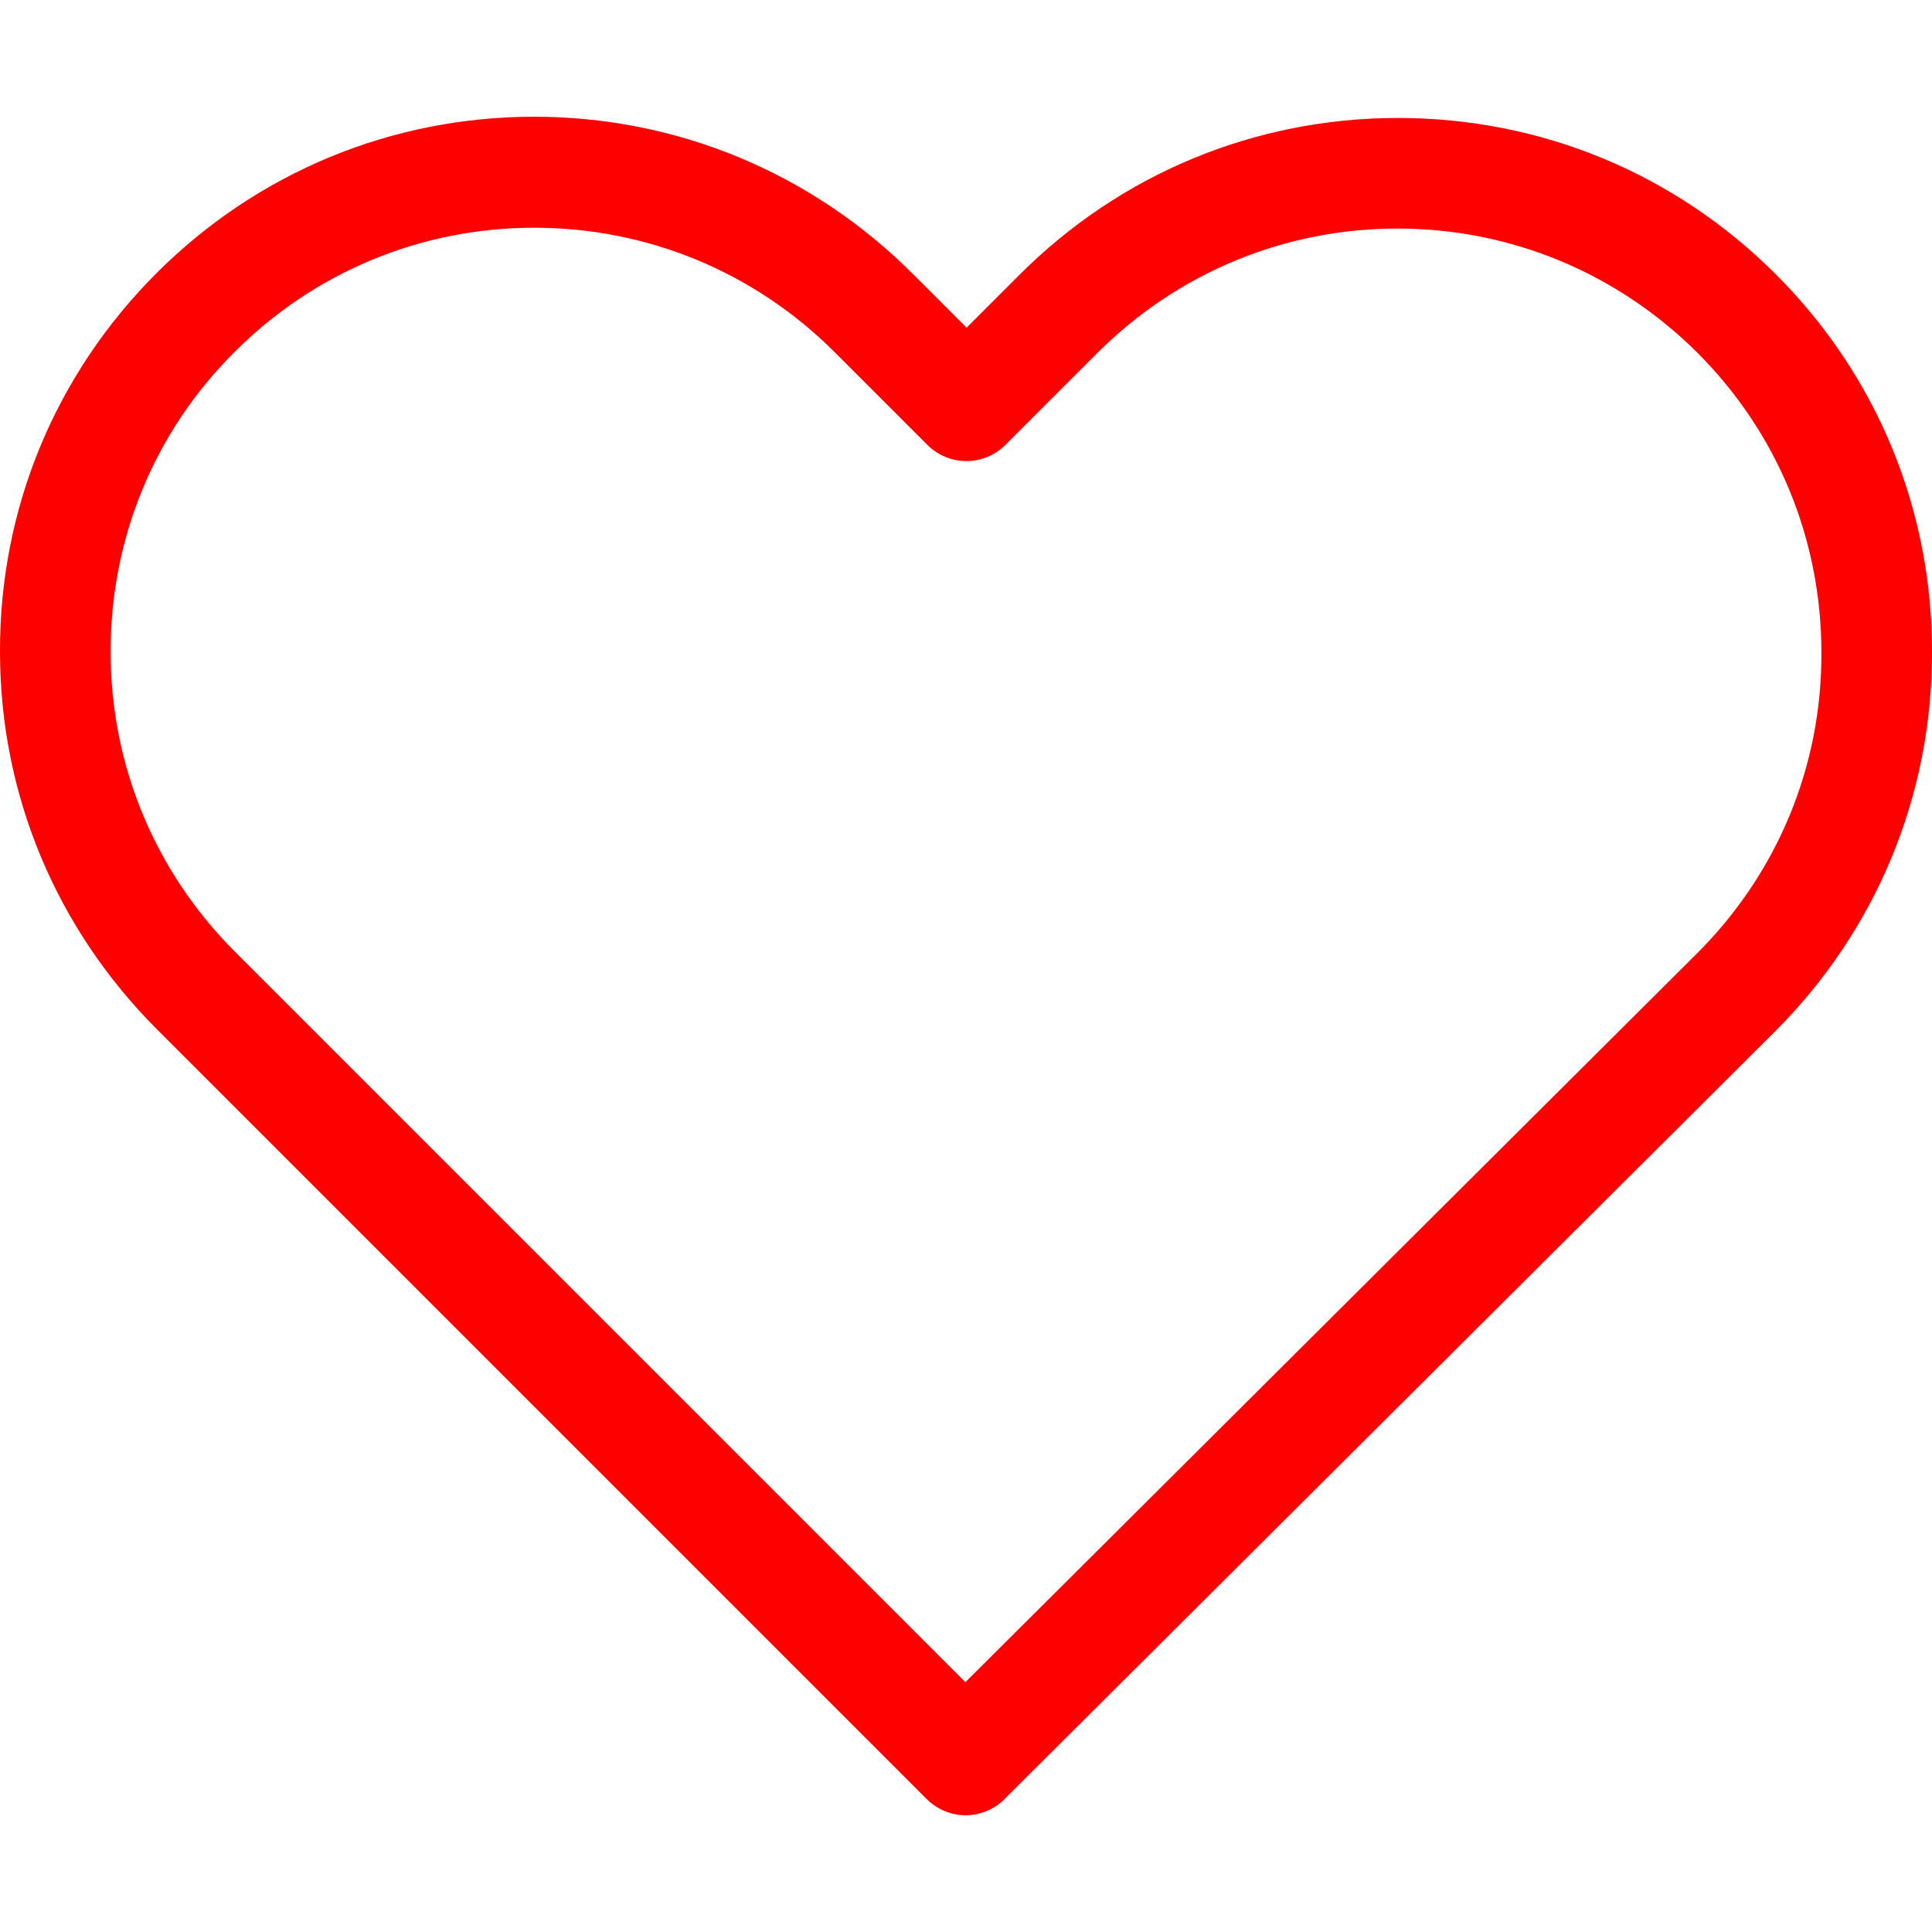
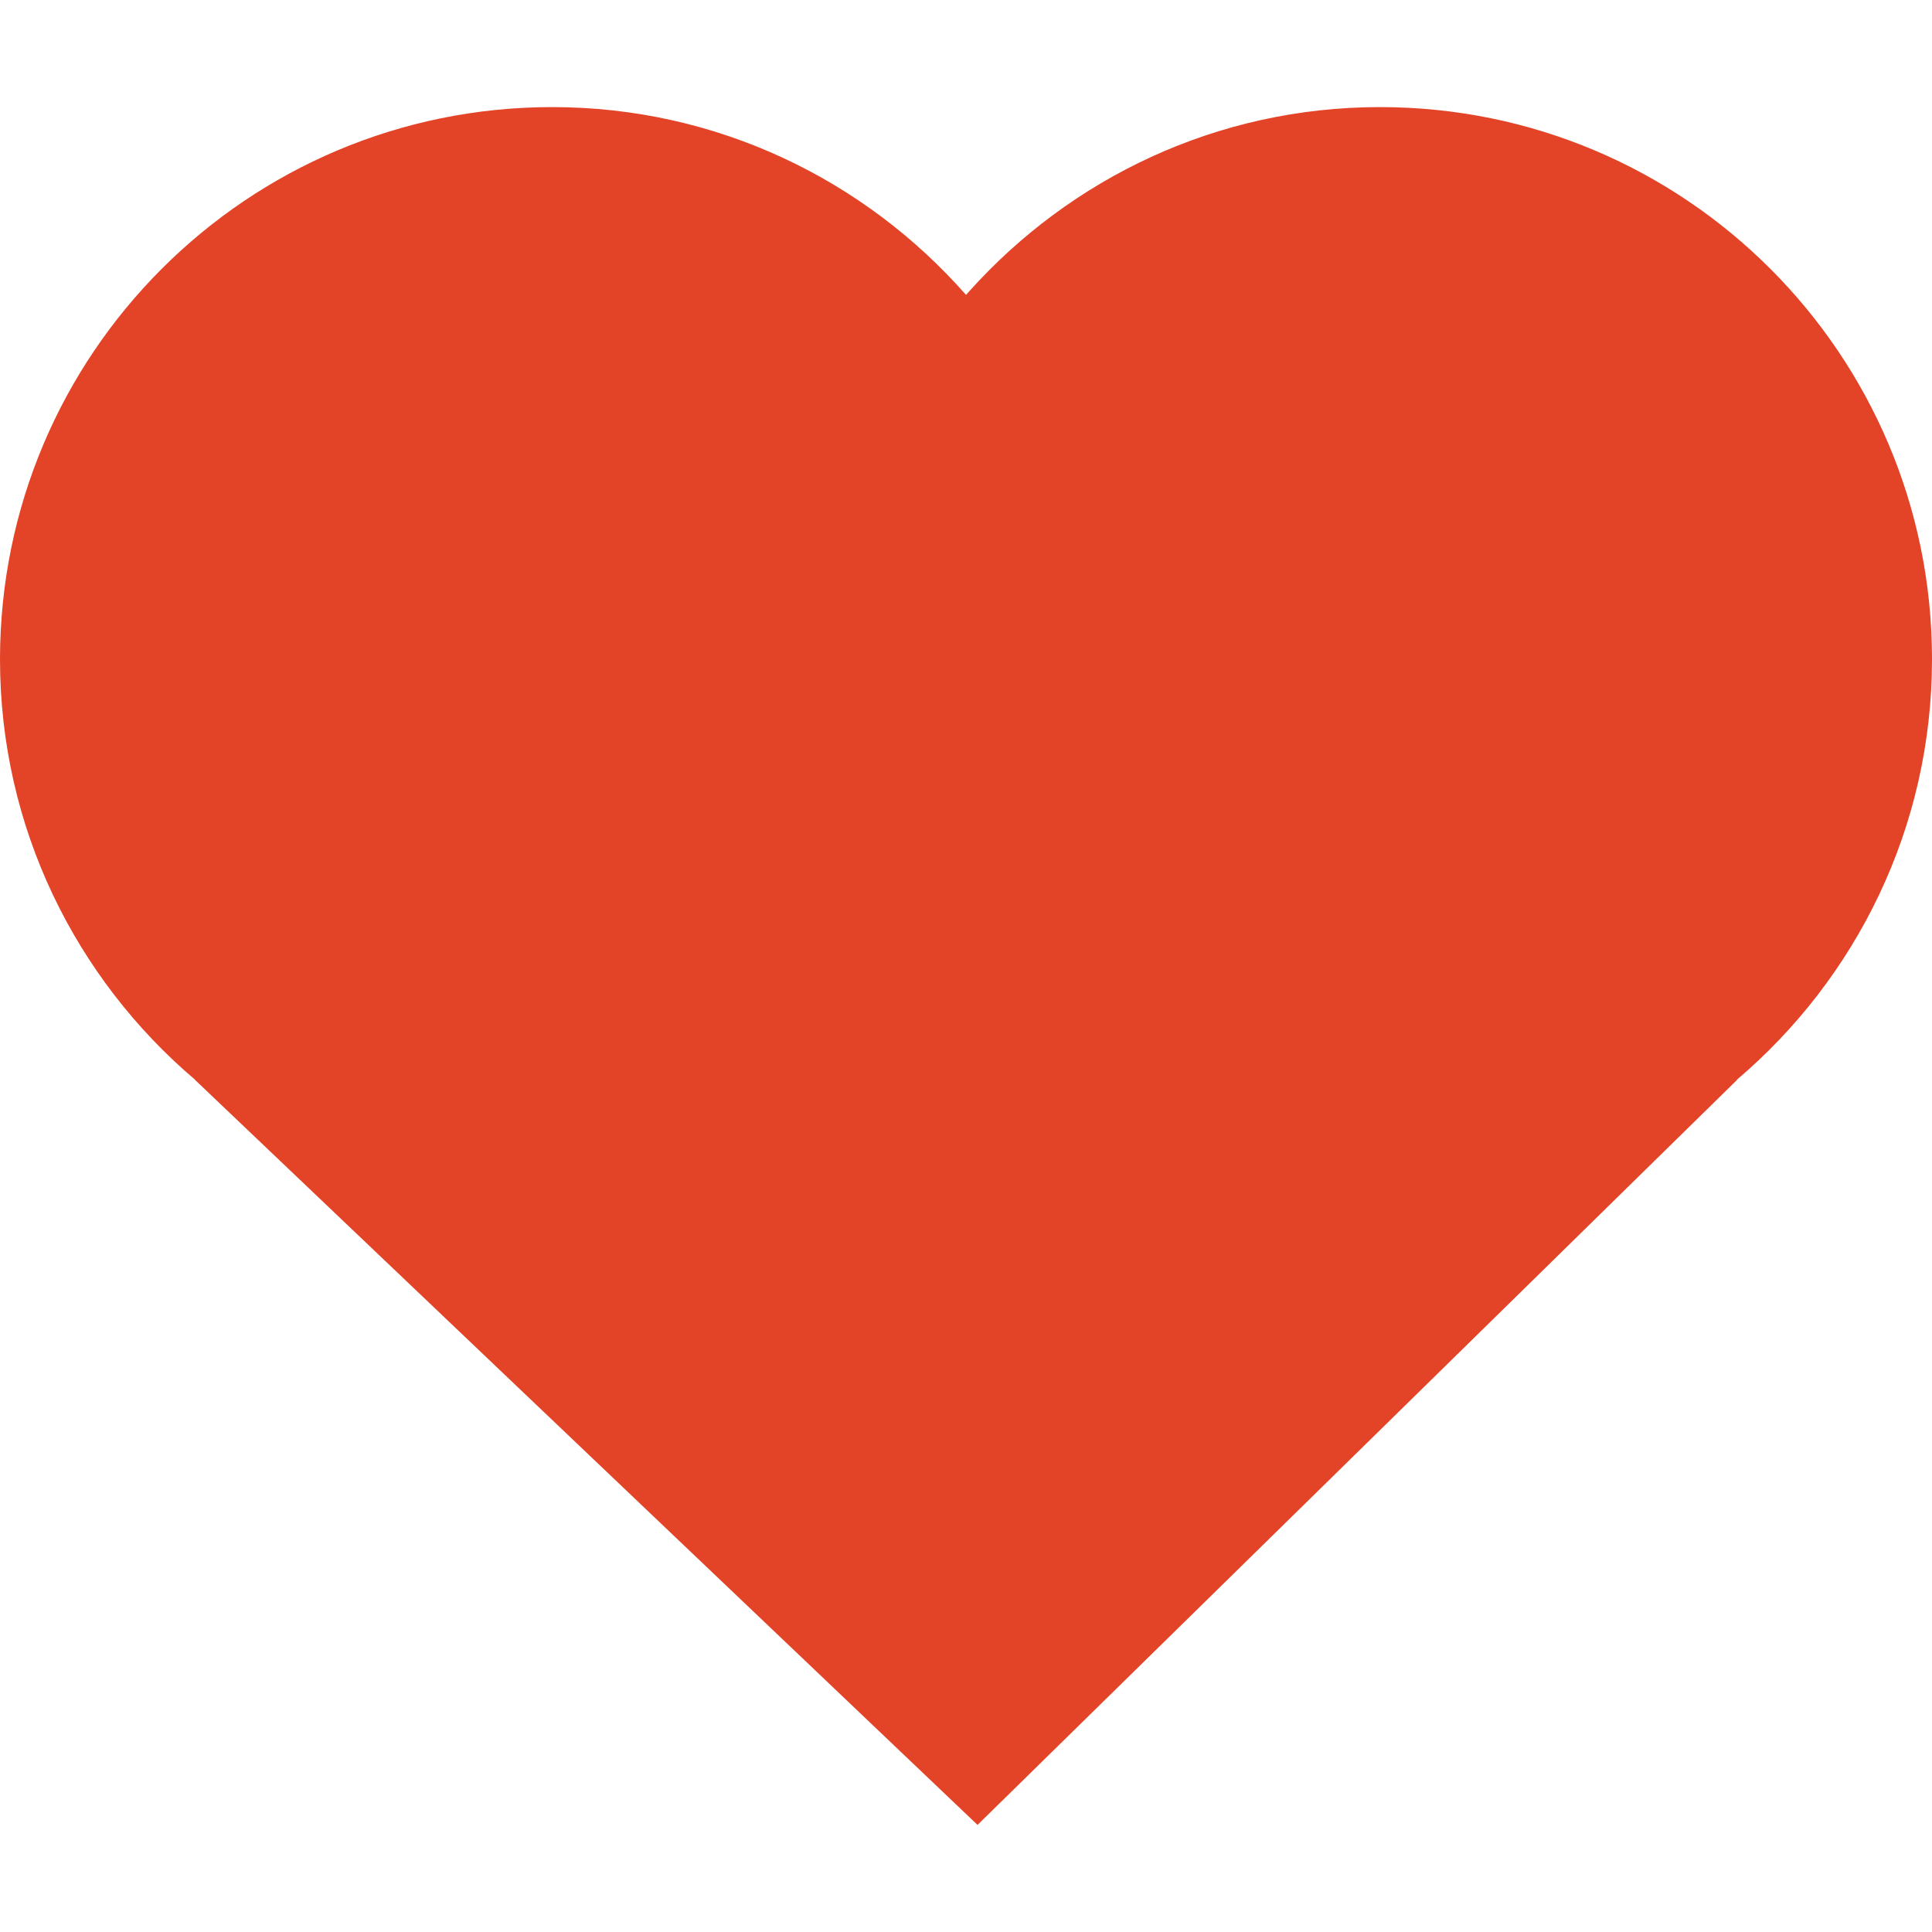
- <svg xmlns="http://www.w3.org/2000/svg" width="19" height="19" viewBox="0 0 471.701 471.701" style="enable-background:new 0 0 512 512" xml:space="preserve">
-   <path d="M433.601,67.001c-24.7-24.7-57.4-38.2-92.3-38.2s-67.7,13.6-92.4,38.3l-12.9,12.9l-13.1-13.1c-24.7-24.7-57.6-38.4-92.5-38.4c-34.8,0-67.6,13.6-92.2,38.2c-24.7,24.7-38.3,57.5-38.2,92.4c0,34.9,13.7,67.6,38.4,92.3l187.8,187.8c2.6,2.6,6.1,4,9.5,4c3.4,0,6.9-1.3,9.5-3.9l188.2-187.5c24.7-24.7,38.3-57.5,38.3-92.4C471.801,124.501,458.301,91.701,433.601,67.001zM414.401,232.701l-178.7,178l-178.3-178.3c-19.6-19.6-30.4-45.6-30.4-73.3s10.7-53.7,30.3-73.2c19.5-19.5,45.5-30.3,73.1-30.3c27.7,0,53.8,10.8,73.4,30.4l22.6,22.6c5.3,5.3,13.8,5.3,19.1,0l22.4-22.4c19.6-19.6,45.7-30.4,73.3-30.4c27.6,0,53.6,10.8,73.2,30.3c19.6,19.6,30.3,45.6,30.3,73.3C444.801,187.101,434.001,213.101,414.401,232.701z" fill="red" />
+ <svg xmlns="http://www.w3.org/2000/svg" height="19px" width="19px" version="1.1" id="Layer_1" viewBox="0 0 66.911 66.911" xml:space="preserve" fill="#000000">
+   <g id="SVGRepo_bgCarrier" stroke-width="0" />
+   <g id="SVGRepo_tracerCarrier" stroke-linecap="round" stroke-linejoin="round" />
+   <g id="SVGRepo_iconCarrier">
+     <path style="fill:#E34326;" d="M66.911,22.831c0-10.563-8.558-19.122-19.118-19.122c-5.658,0-10.721,2.473-14.223,6.377 c-0.037,0.043-0.076,0.085-0.113,0.128c-3.5-3.98-8.618-6.505-14.334-6.505C8.561,3.709,0.005,12.268,0,22.831 c0,5.834,2.629,11.059,6.758,14.565H6.751l27.104,25.806l26.308-25.806h-0.012C64.279,33.89,66.911,28.669,66.911,22.831z" />
+   </g>
</svg>
